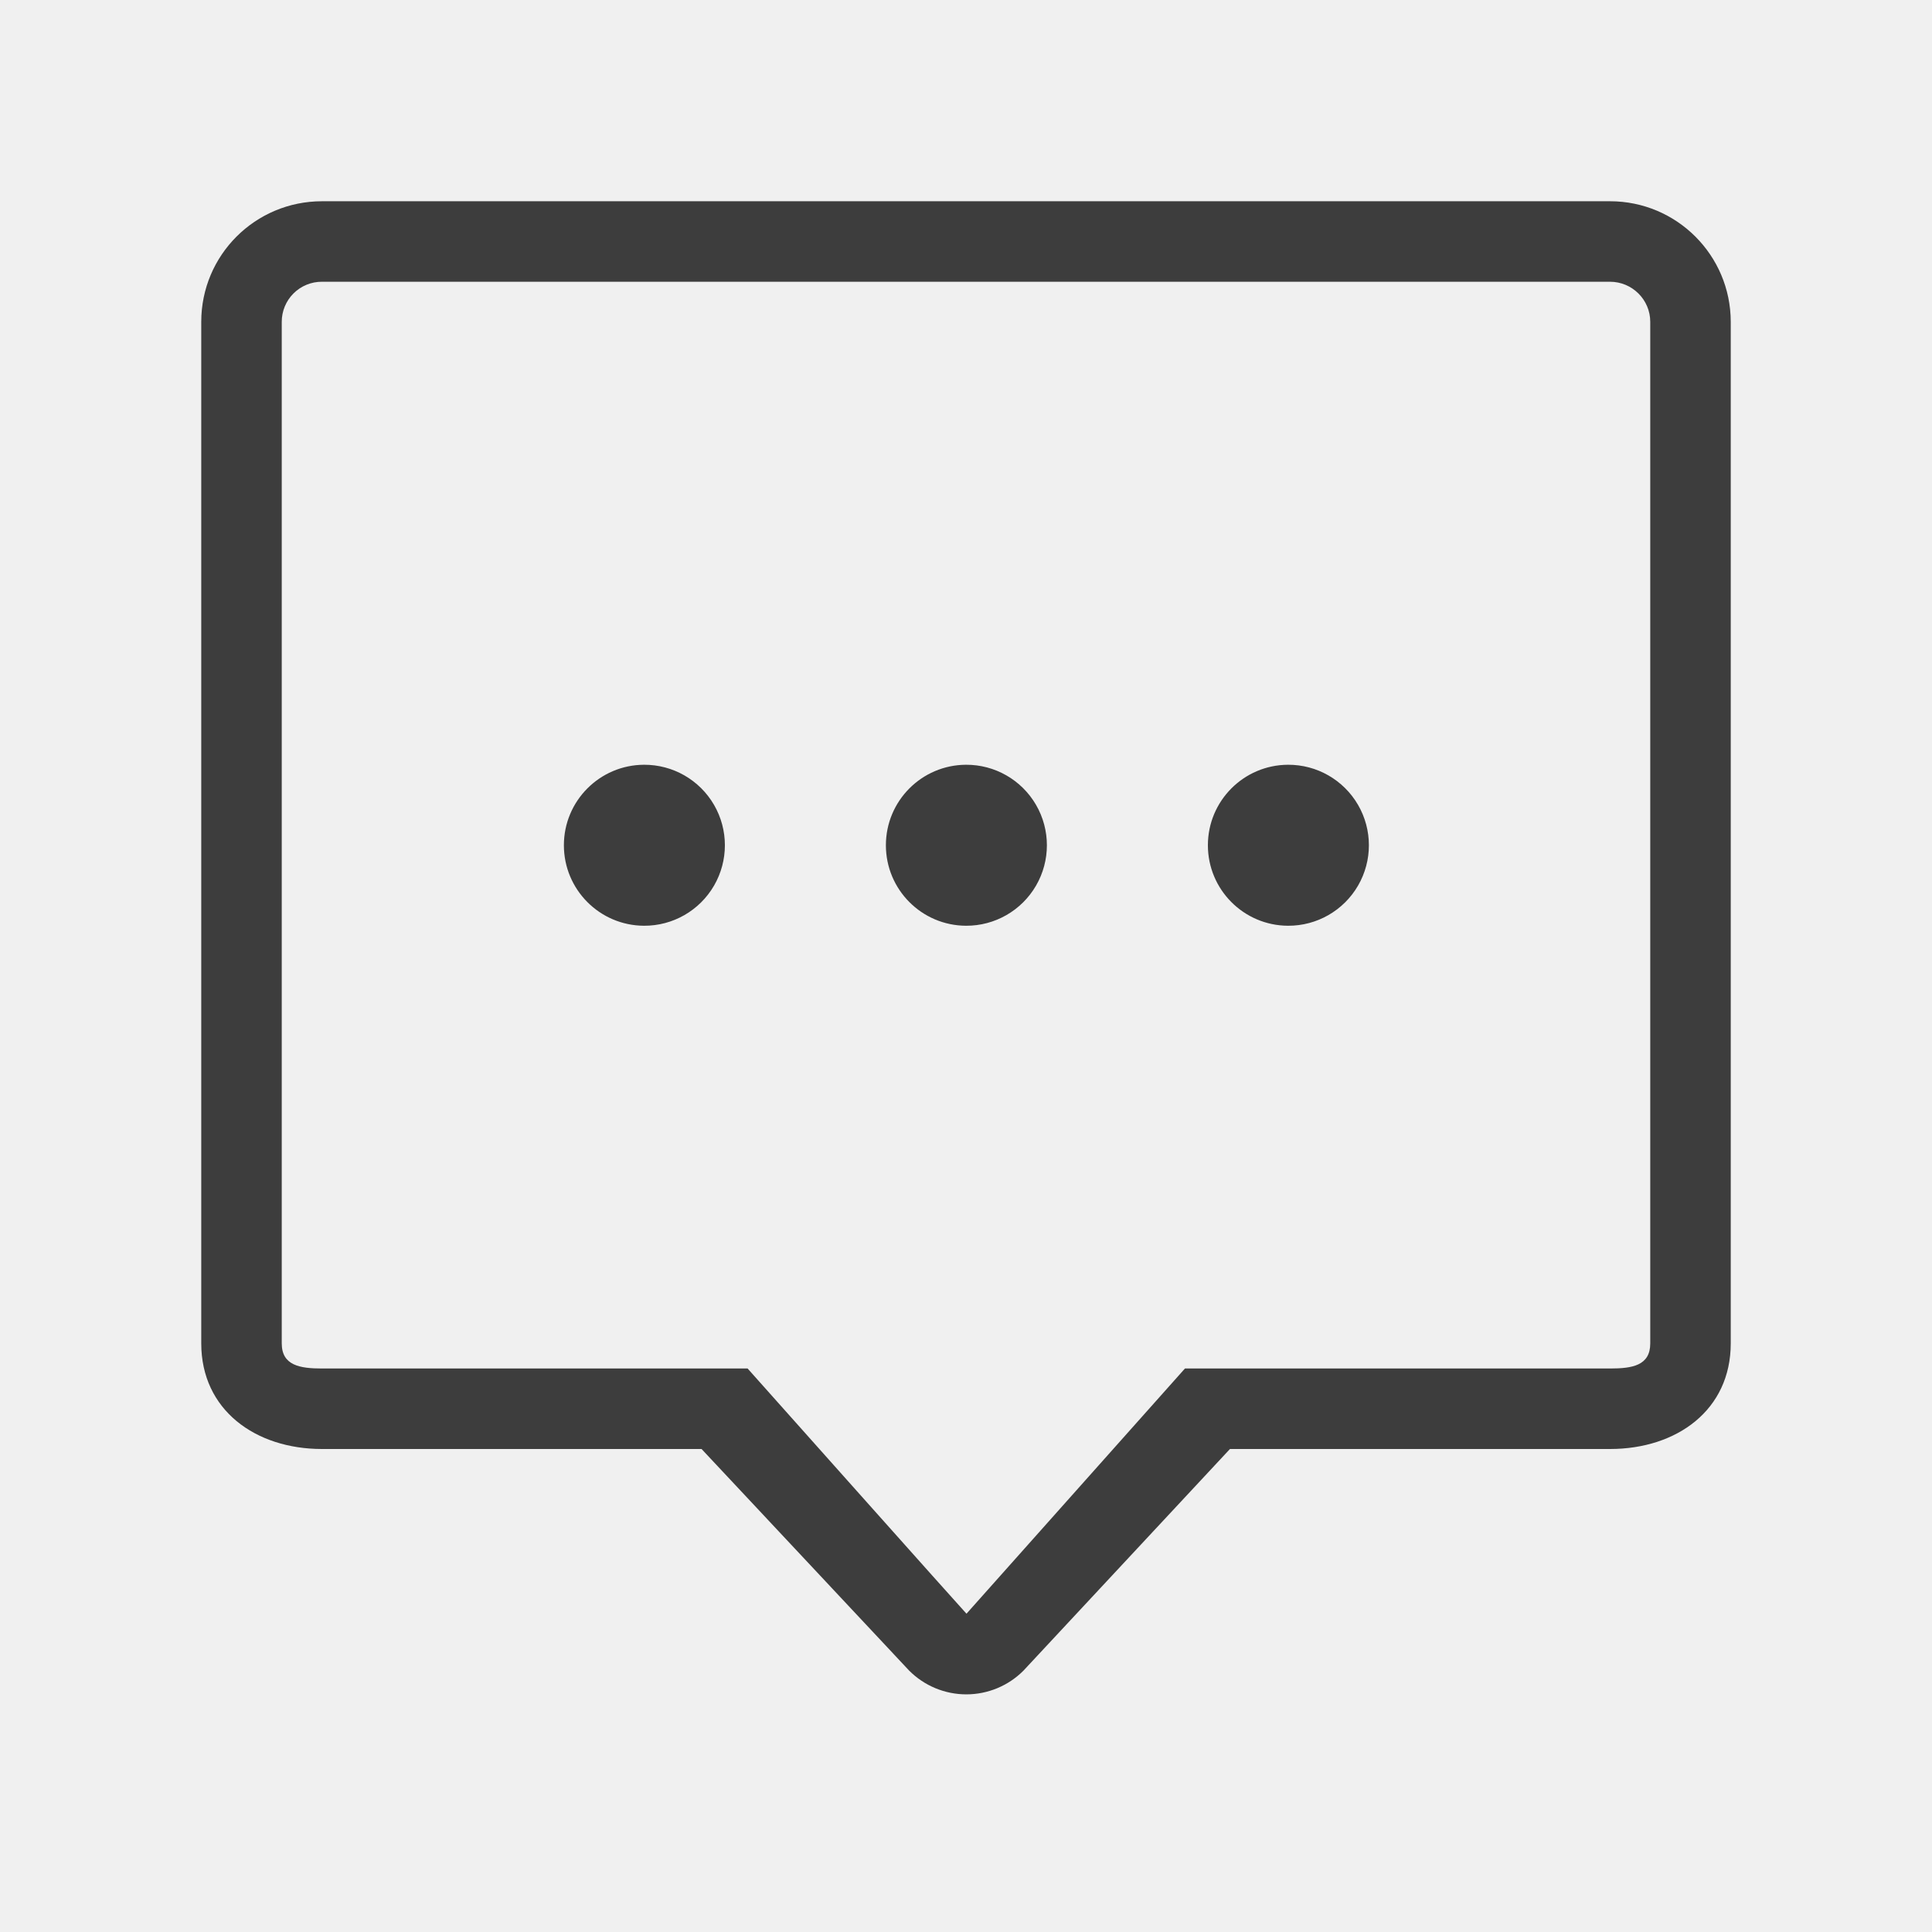
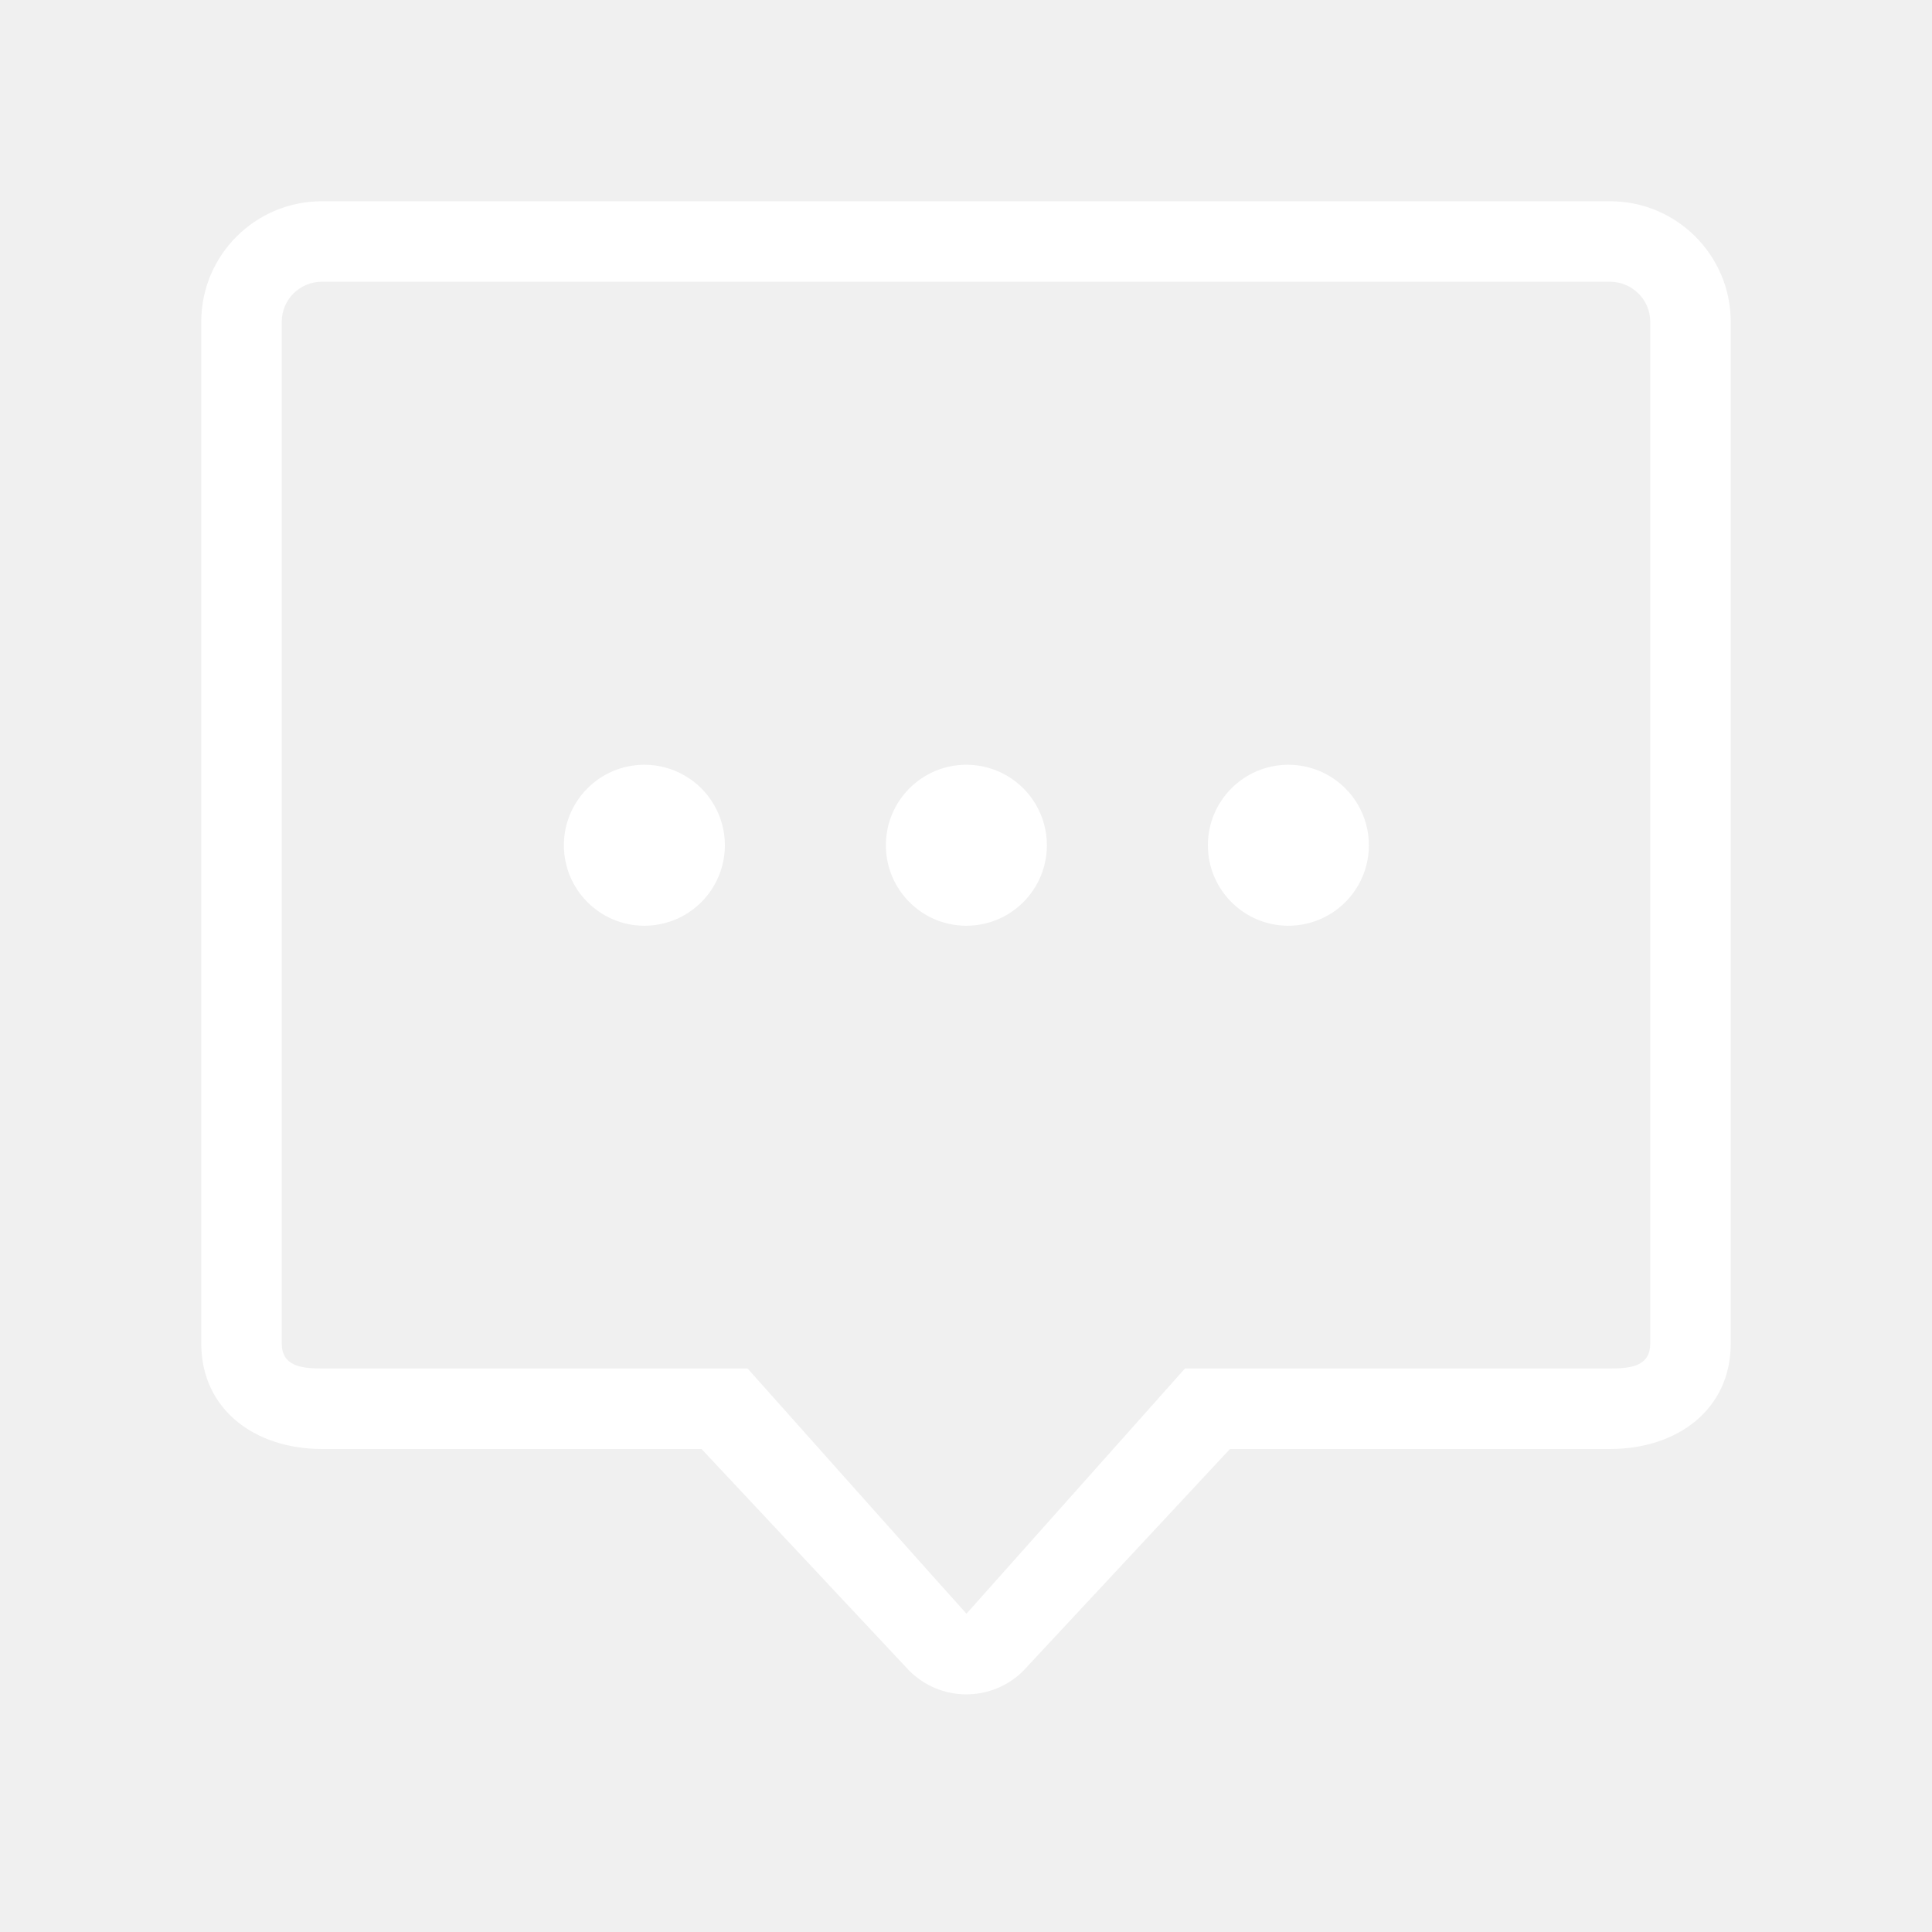
- <svg xmlns="http://www.w3.org/2000/svg" t="1656915018604" class="icon" viewBox="0 0 1024 1024" version="1.1" p-id="2268" width="32" height="32">
+ <svg xmlns="http://www.w3.org/2000/svg" t="1657695362067" class="icon" viewBox="0 0 1024 1024" version="1.1" p-id="2354" width="32" height="32">
  <defs>
    <style type="text/css">@font-face { font-family: feedback-iconfont; src: url("//at.alicdn.com/t/font_1031158_u69w8yhxdu.woff2?t=1630033759944") format("woff2"), url("//at.alicdn.com/t/font_1031158_u69w8yhxdu.woff?t=1630033759944") format("woff"), url("//at.alicdn.com/t/font_1031158_u69w8yhxdu.ttf?t=1630033759944") format("truetype"); }
</style>
  </defs>
-   <path d="M853.333 768c35.413 0 64-20.651 64-55.979V170.581A63.979 63.979 0 0 0 853.333 106.667H170.667C135.253 106.667 106.667 135.253 106.667 170.581v541.44C106.667 747.285 135.339 768 170.667 768h201.173l110.016 117.44a42.752 42.752 0 0 0 60.587 0.043L651.904 768H853.333z m-219.029-42.667h-6.251l-115.797 129.963c-0.107 0.107-116.011-129.963-116.011-129.963H170.667c-11.776 0-21.333-1.621-21.333-13.312V170.581A21.205 21.205 0 0 1 170.667 149.333h682.667c11.776 0 21.333 9.536 21.333 21.248v541.44c0 11.755-9.472 13.312-21.333 13.312H634.304zM341.333 490.667a42.667 42.667 0 1 0 0-85.333 42.667 42.667 0 0 0 0 85.333z m170.667 0a42.667 42.667 0 1 0 0-85.333 42.667 42.667 0 0 0 0 85.333z m170.667 0a42.667 42.667 0 1 0 0-85.333 42.667 42.667 0 0 0 0 85.333z" fill="#3D3D3D" p-id="2269" />
+   <path d="M853.333 768c35.413 0 64-20.651 64-55.979V170.581A63.979 63.979 0 0 0 853.333 106.667H170.667C135.253 106.667 106.667 135.253 106.667 170.581v541.44C106.667 747.285 135.339 768 170.667 768h201.173l110.016 117.44a42.752 42.752 0 0 0 60.587 0.043L651.904 768H853.333z m-219.029-42.667h-6.251l-115.797 129.963c-0.107 0.107-116.011-129.963-116.011-129.963H170.667c-11.776 0-21.333-1.621-21.333-13.312V170.581A21.205 21.205 0 0 1 170.667 149.333h682.667c11.776 0 21.333 9.536 21.333 21.248v541.44c0 11.755-9.472 13.312-21.333 13.312H634.304zM341.333 490.667a42.667 42.667 0 1 0 0-85.333 42.667 42.667 0 0 0 0 85.333z m170.667 0a42.667 42.667 0 1 0 0-85.333 42.667 42.667 0 0 0 0 85.333z m170.667 0a42.667 42.667 0 1 0 0-85.333 42.667 42.667 0 0 0 0 85.333z" fill="#ffffff" p-id="2355" />
</svg>
